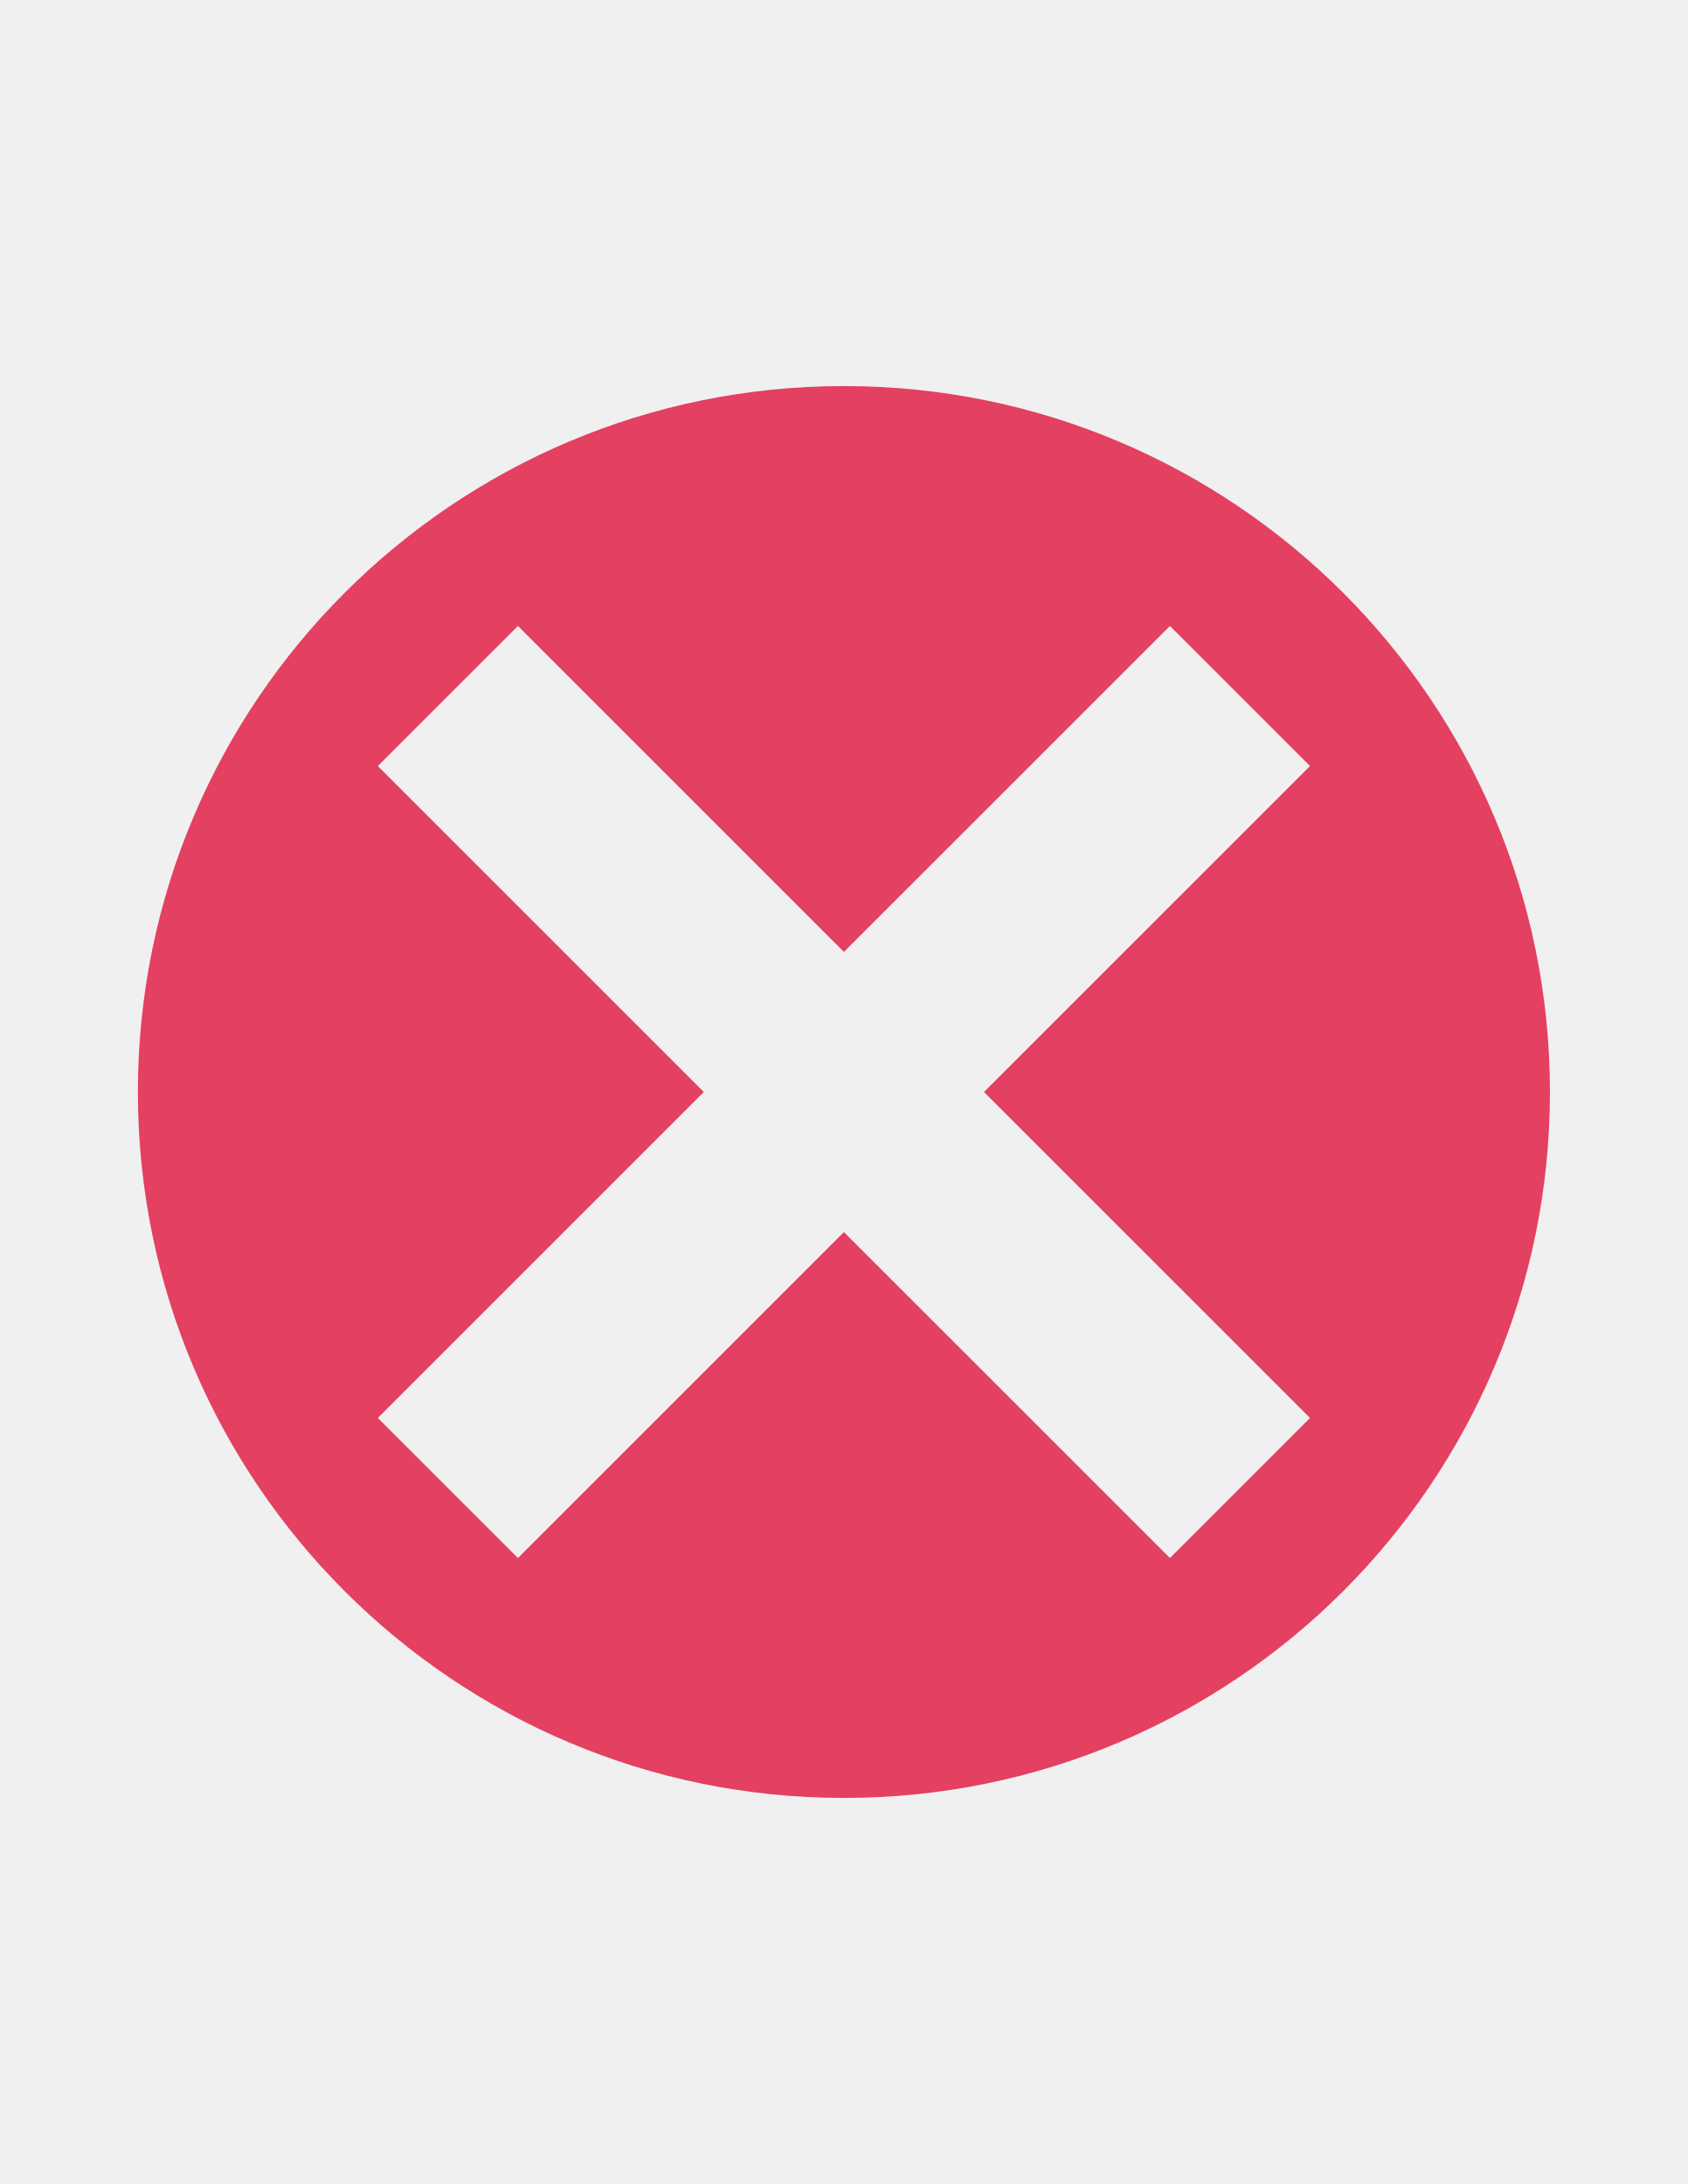
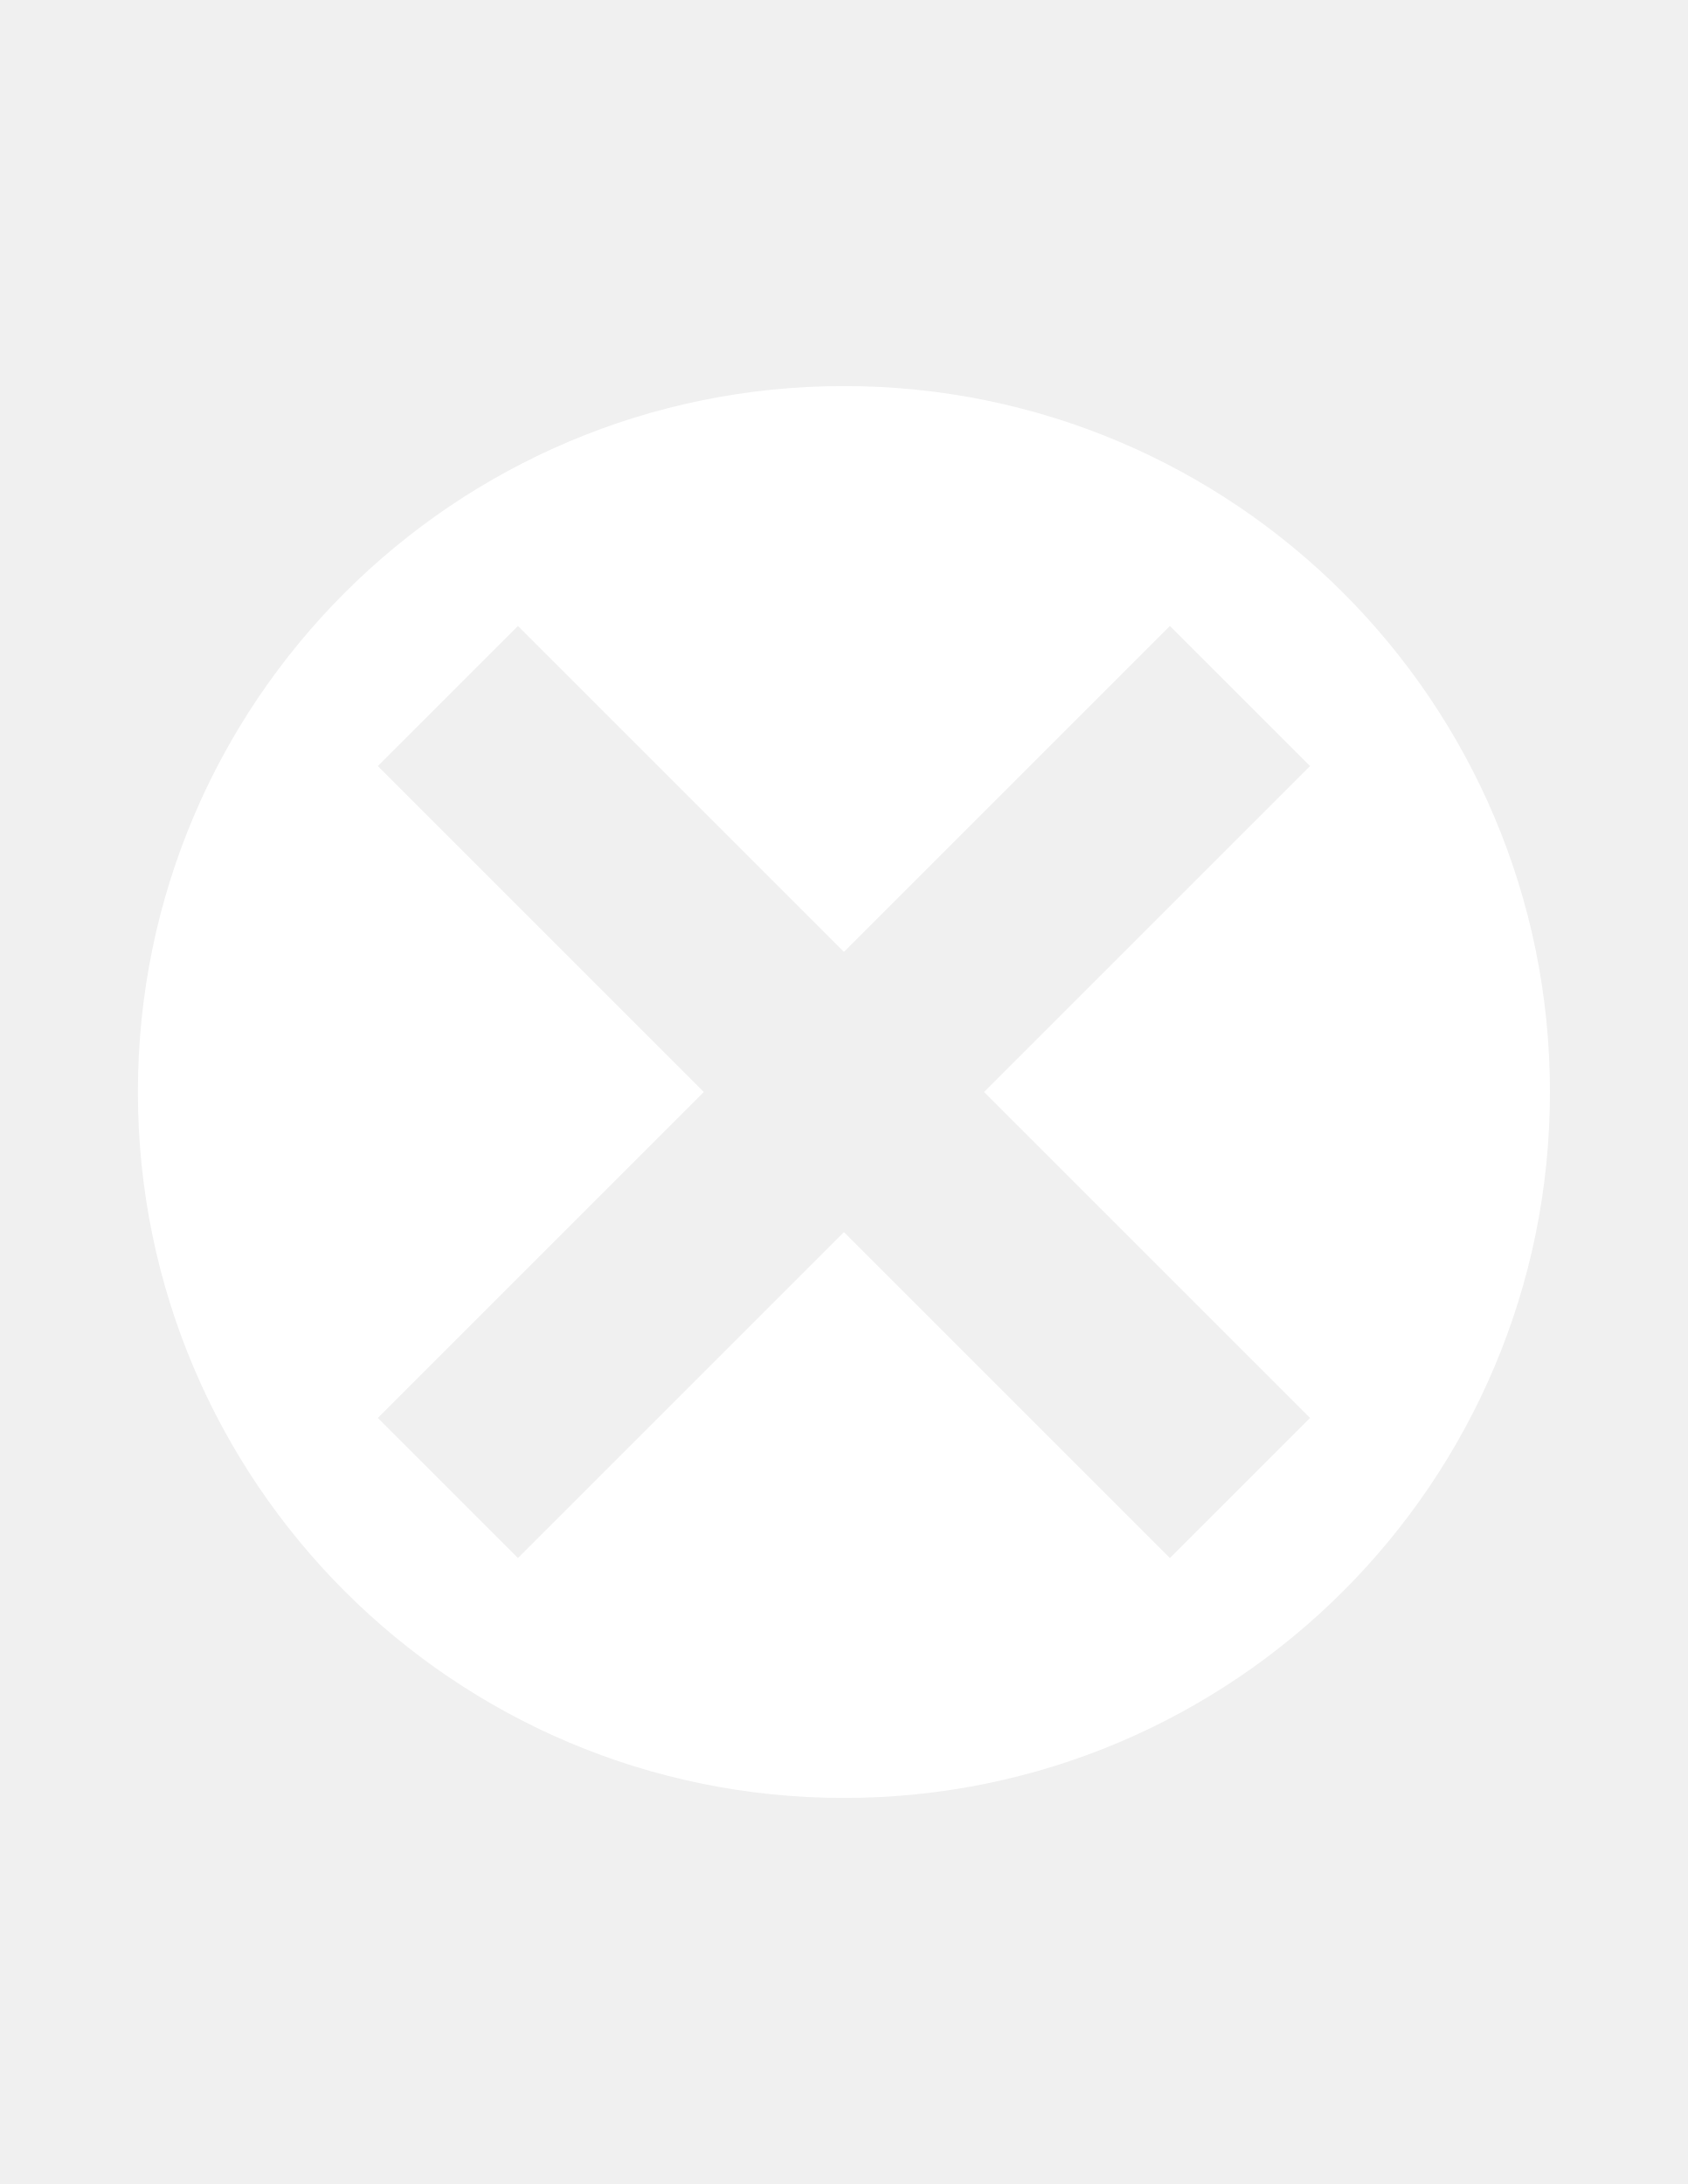
<svg xmlns="http://www.w3.org/2000/svg" id="Layer_1" style="enable-background:new 0 0 612 792;" version="1.1" viewBox="0 0 612 792" xml:space="preserve">
  <style type="text/css">
- 	.st0{fill:#E44061;}
+ 	.st0{fill:white;}
</style>
  <g>
    <path class="st0" d="M562,396c0-141.4-114.6-256-256-256S50,254.6,50,396s114.6,256,256,256S562,537.4,562,396L562,396z M356.8,396   L475,514.2L424.2,565L306,446.8L187.8,565L137,514.2L255.2,396L137,277.8l50.8-50.8L306,345.2L424.2,227l50.8,50.8L356.8,396   L356.8,396z" />
  </g>
</svg>
